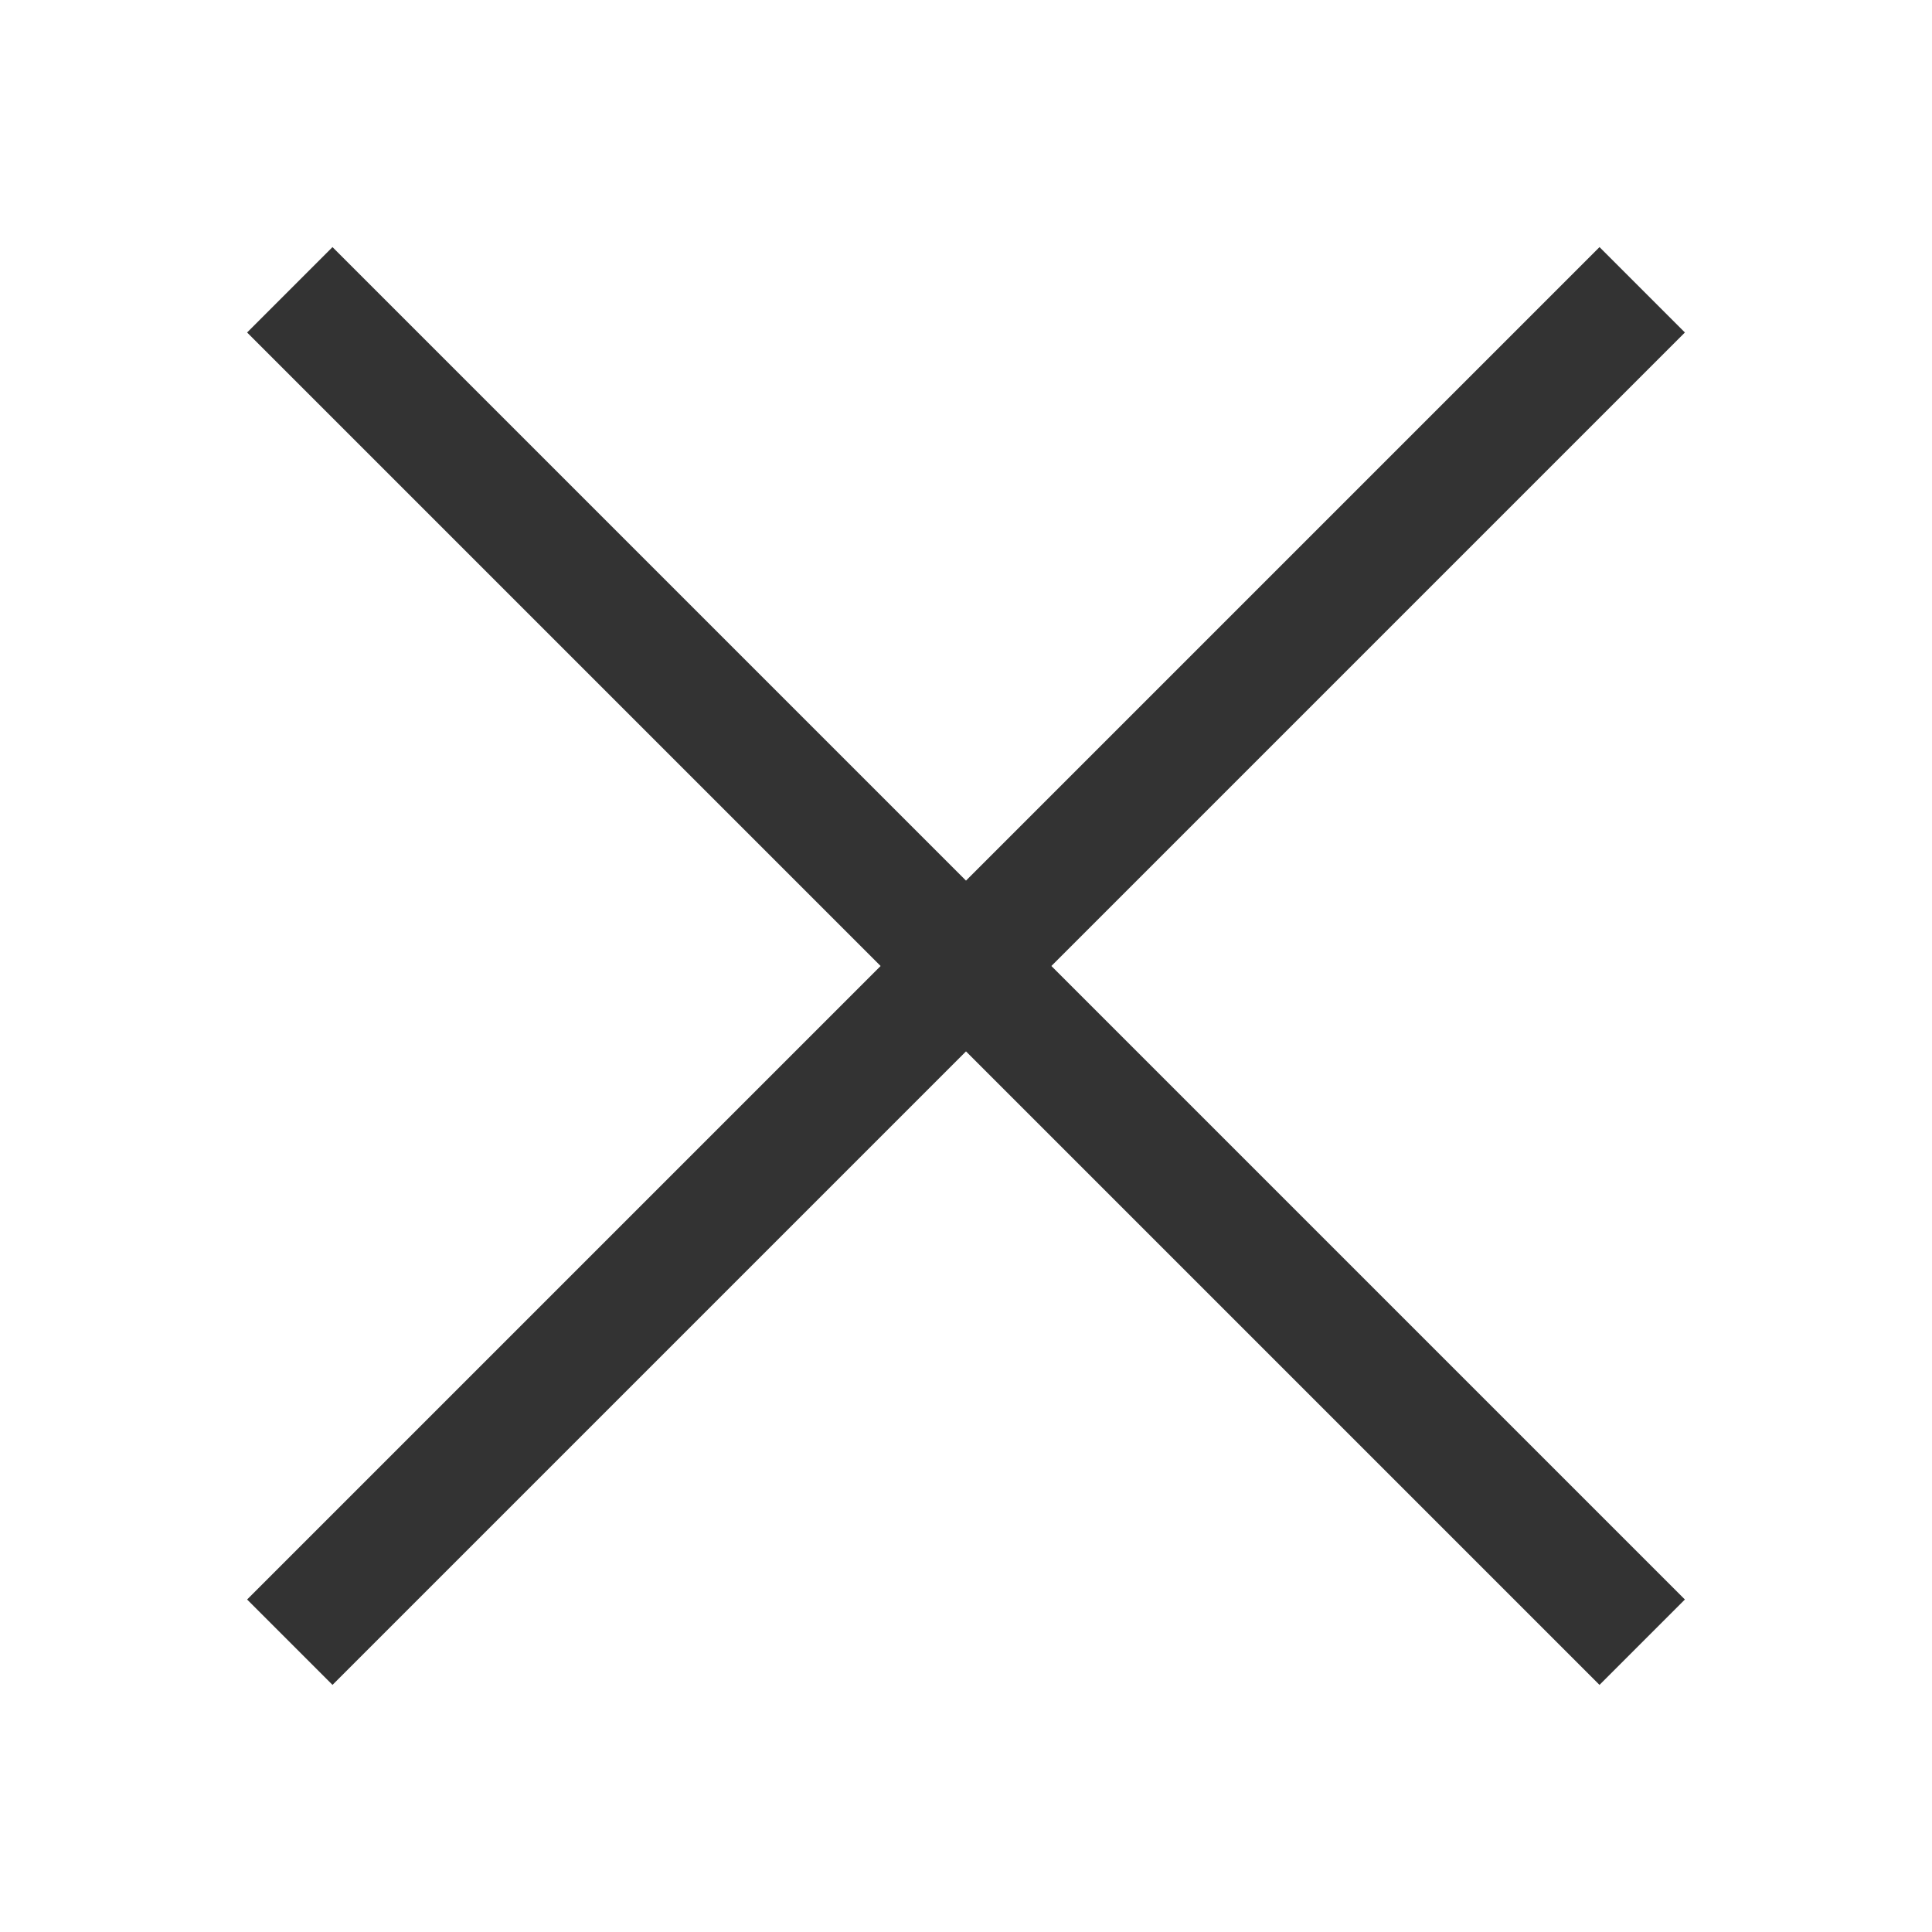
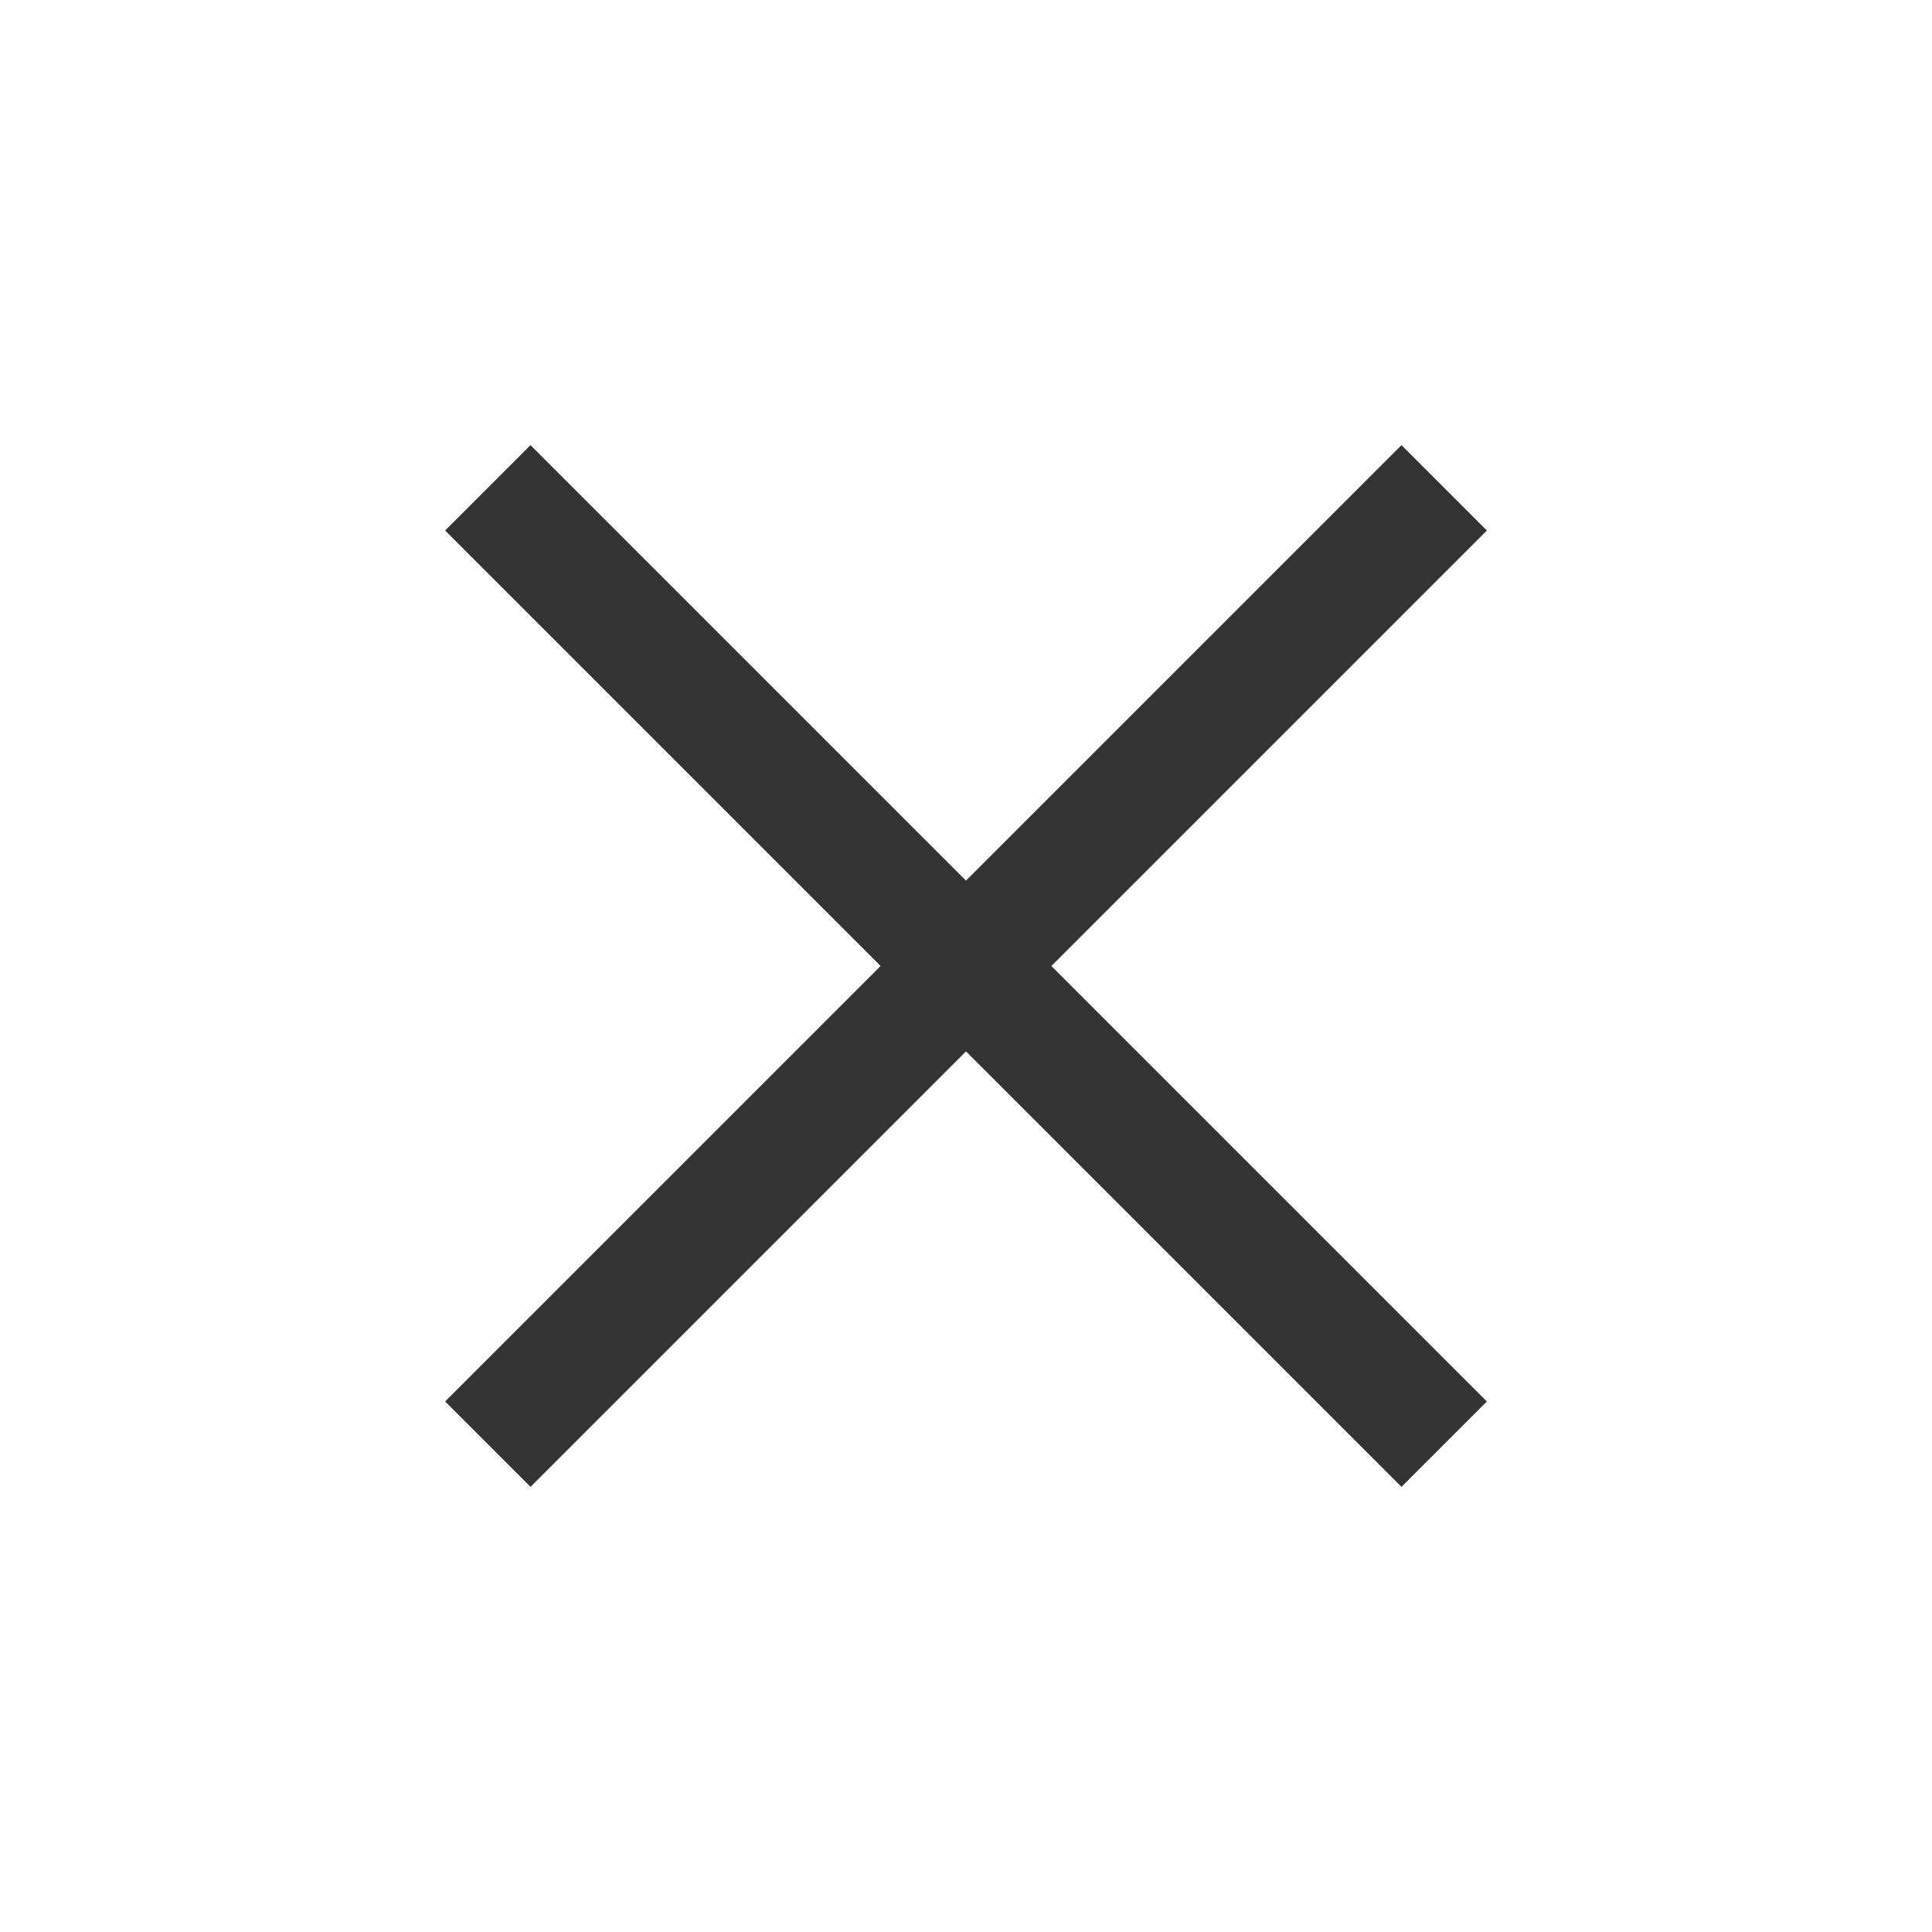
<svg xmlns="http://www.w3.org/2000/svg" width="40" height="40">
-   <path d="M6.0,6.0 L34.0,34.0 M34.0,6.0 L6.0,34.0" fill="none" stroke="#333333" stroke-width="2.5" stroke-linecap="butt" stroke-linejoin="round" />
+   <path d="M10.1,10.1 L29.9,29.9 M29.9,10.1 L10.1,29.9" fill="none" stroke="#333333" stroke-width="2.5" stroke-linecap="butt" stroke-linejoin="round" />
</svg>
